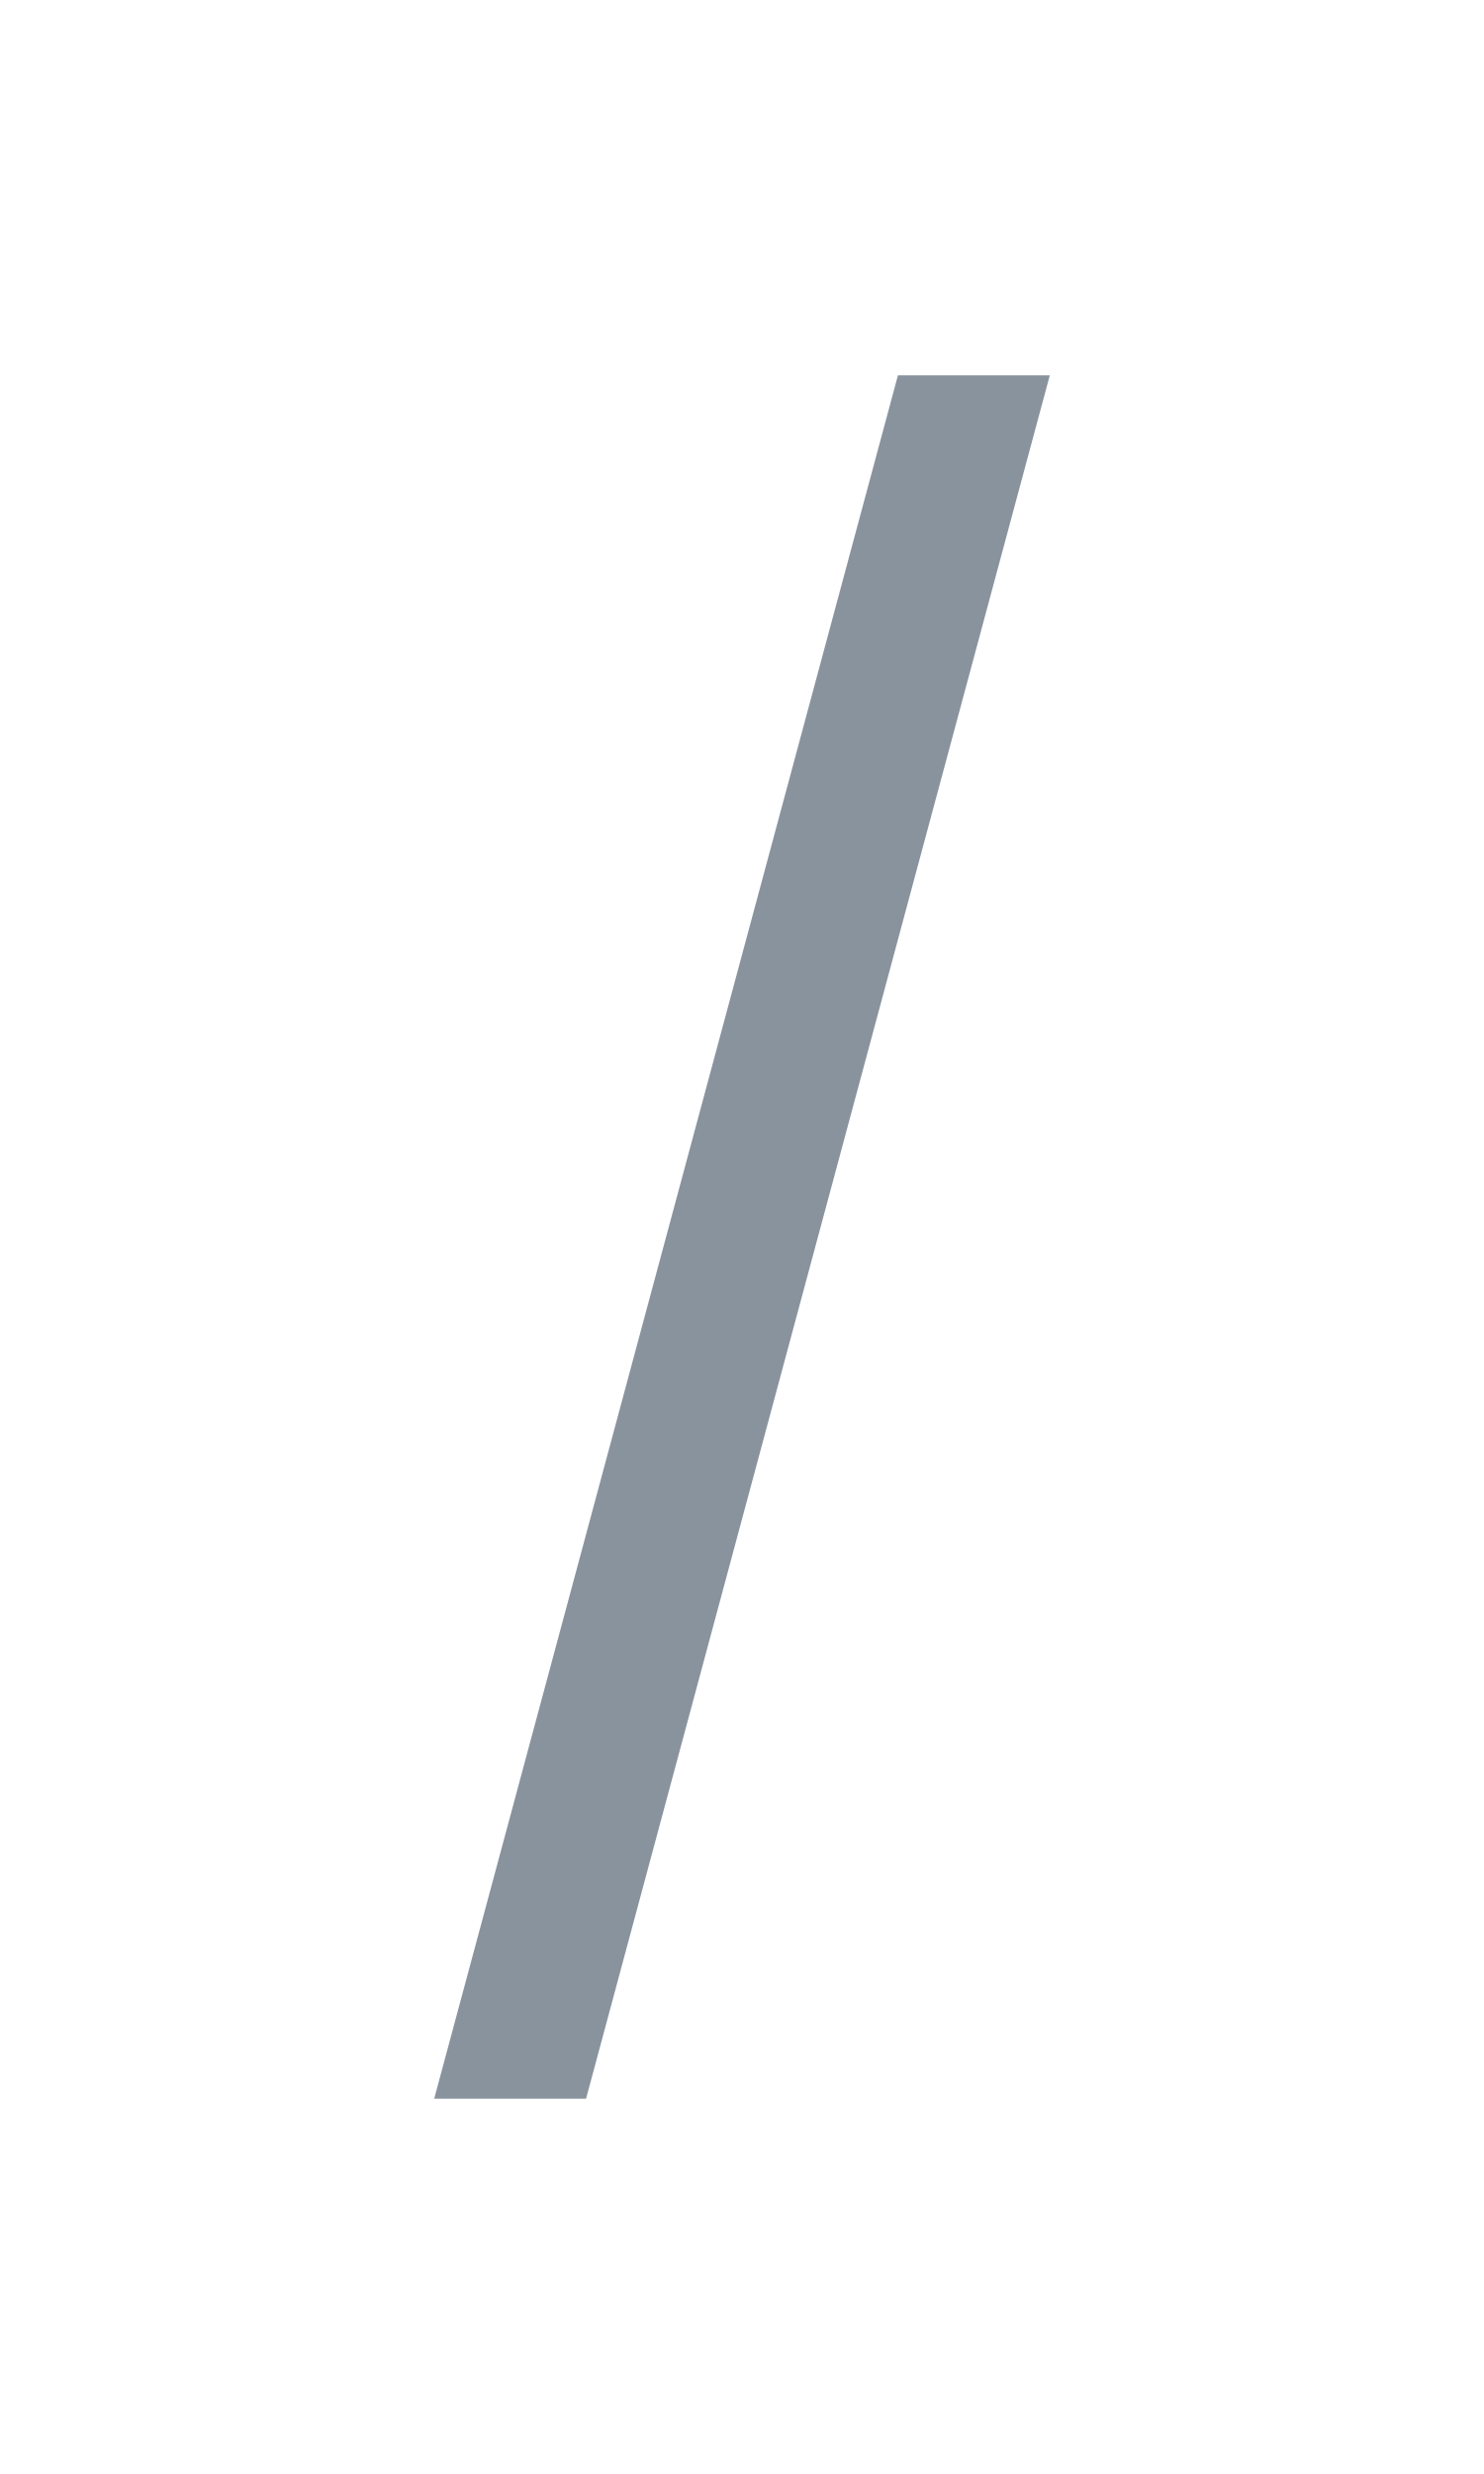
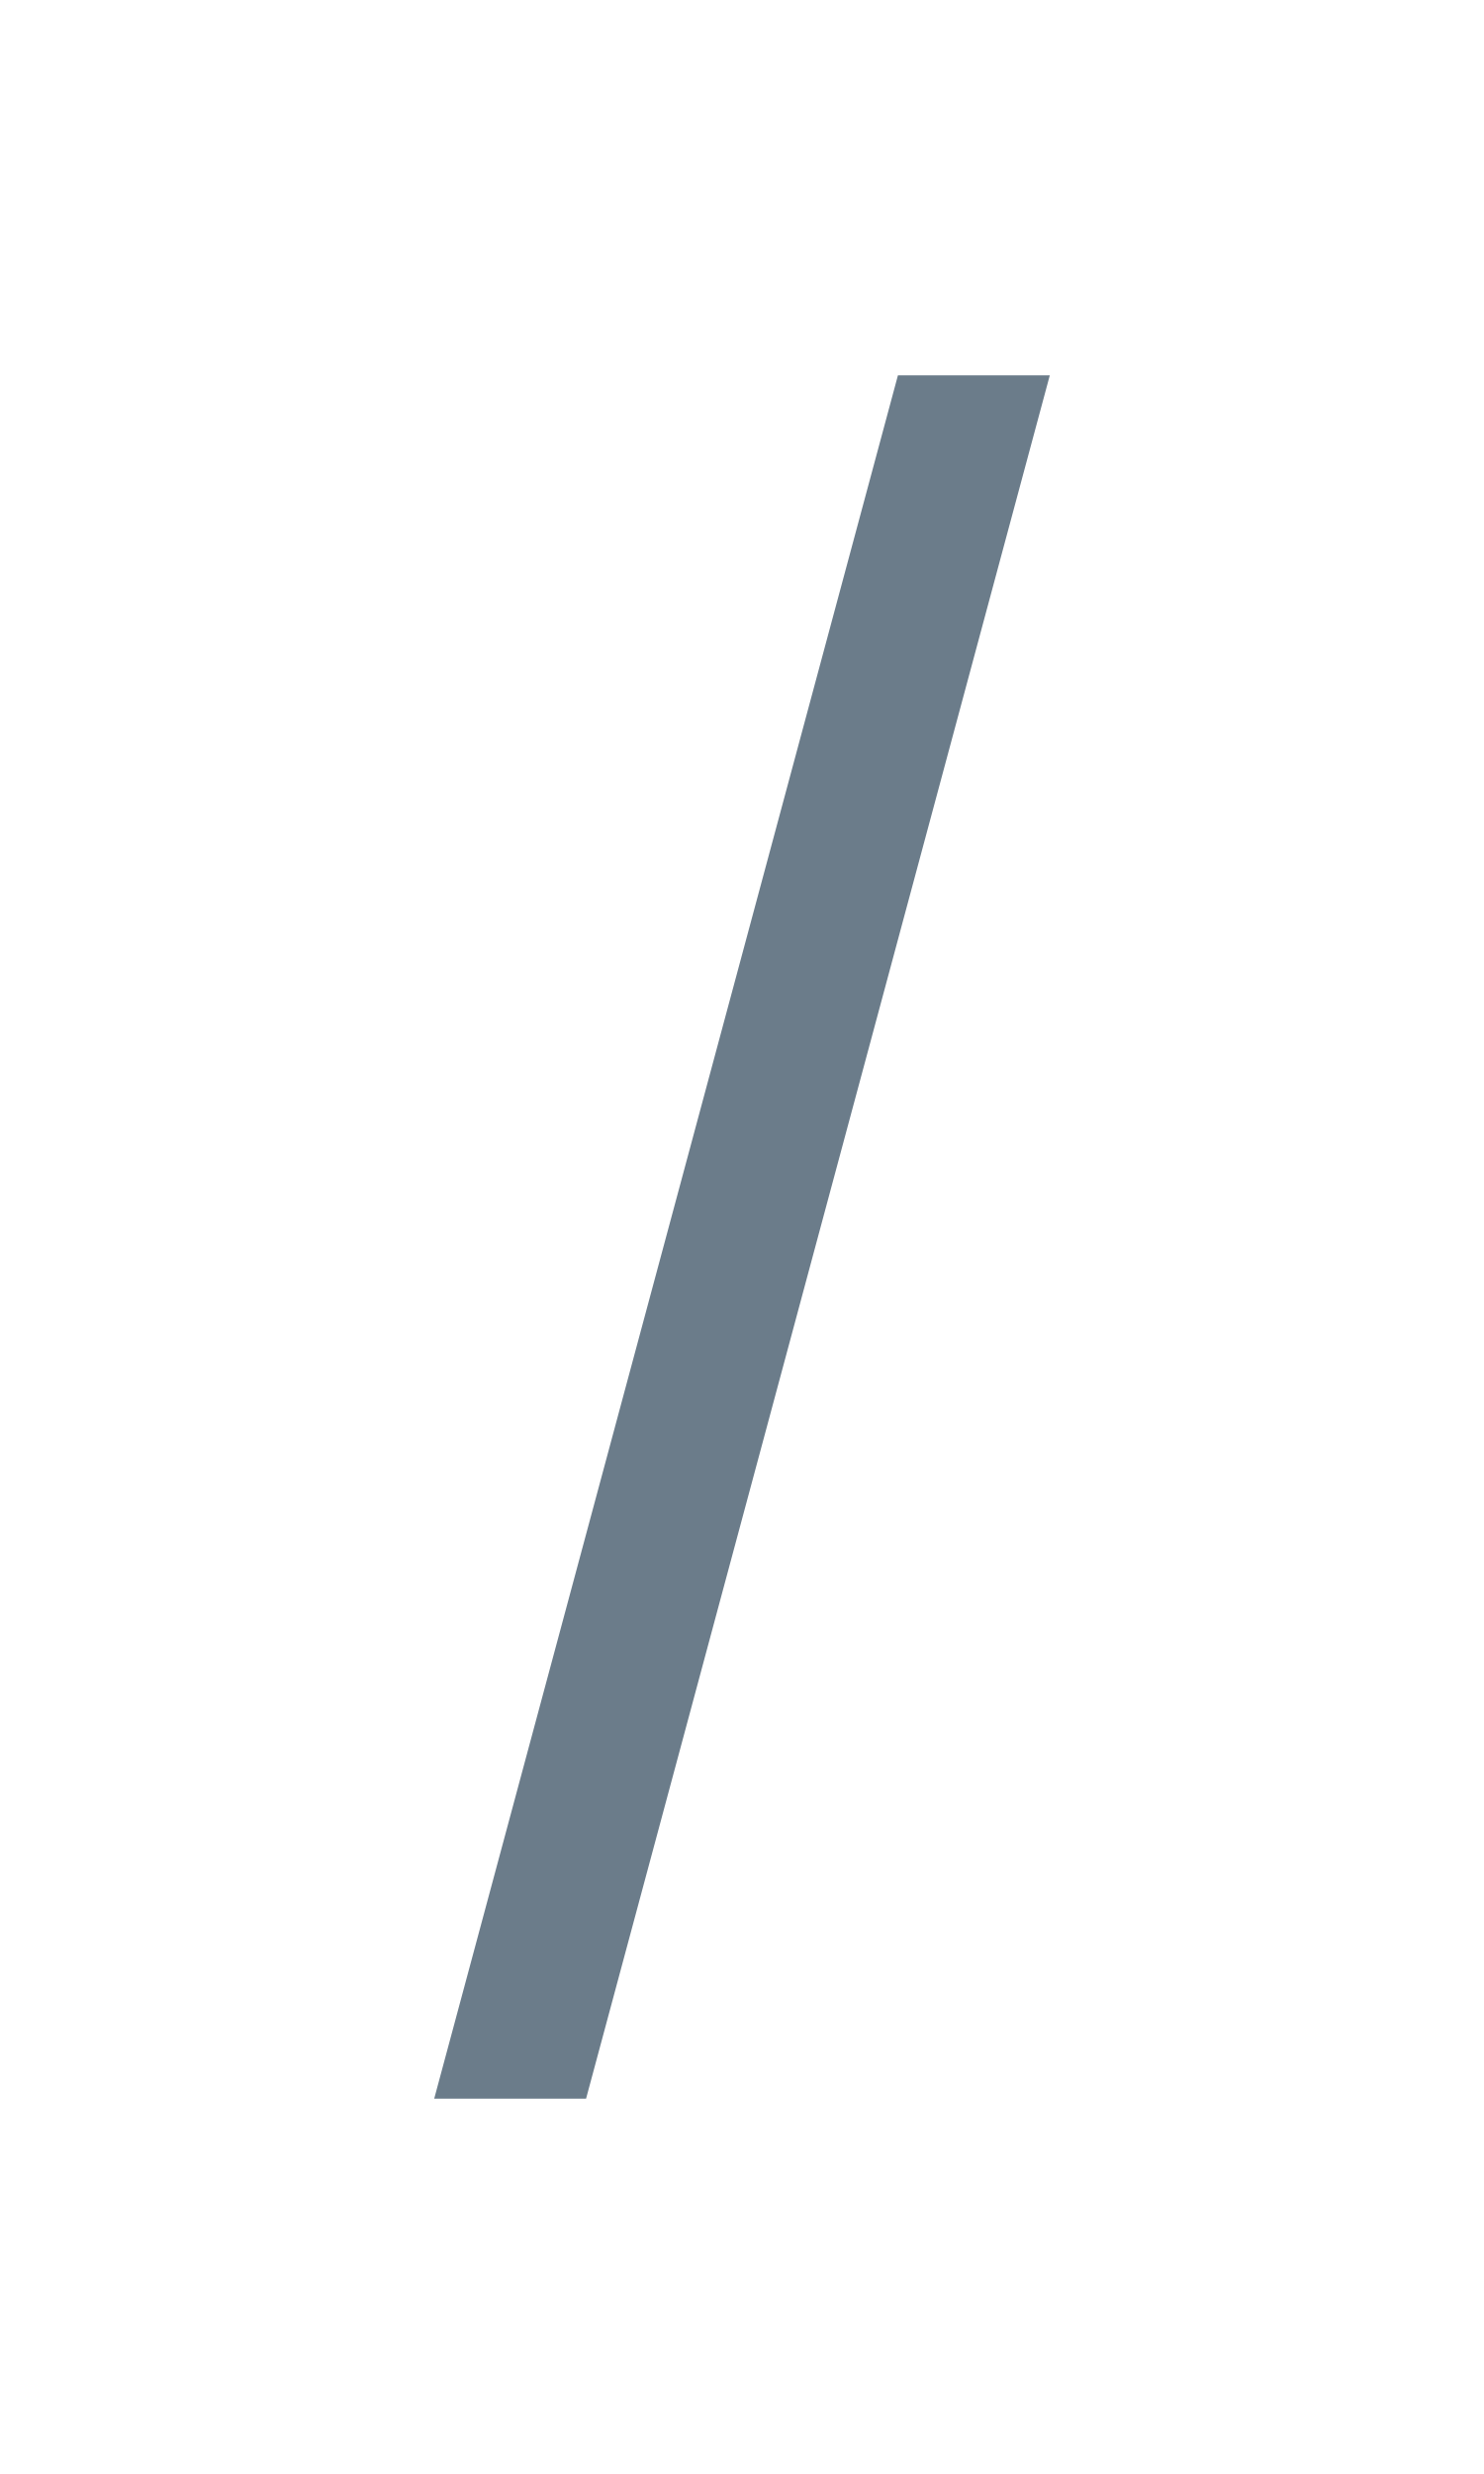
<svg xmlns="http://www.w3.org/2000/svg" preserveAspectRatio="none" overflow="visible" style="display: block;" width="12" height="20" viewBox="0 0 12 20" fill="none">
  <g id="Breadcrumb">
-     <path id="Label" d="M8.489 3.034L4.739 16.966H3.511L7.261 3.034H8.489Z" fill="#89939E" />
+     <path id="Label" d="M8.489 3.034L4.739 16.966H3.511L7.261 3.034H8.489Z" fill="#6B7C8A" />
  </g>
</svg>
